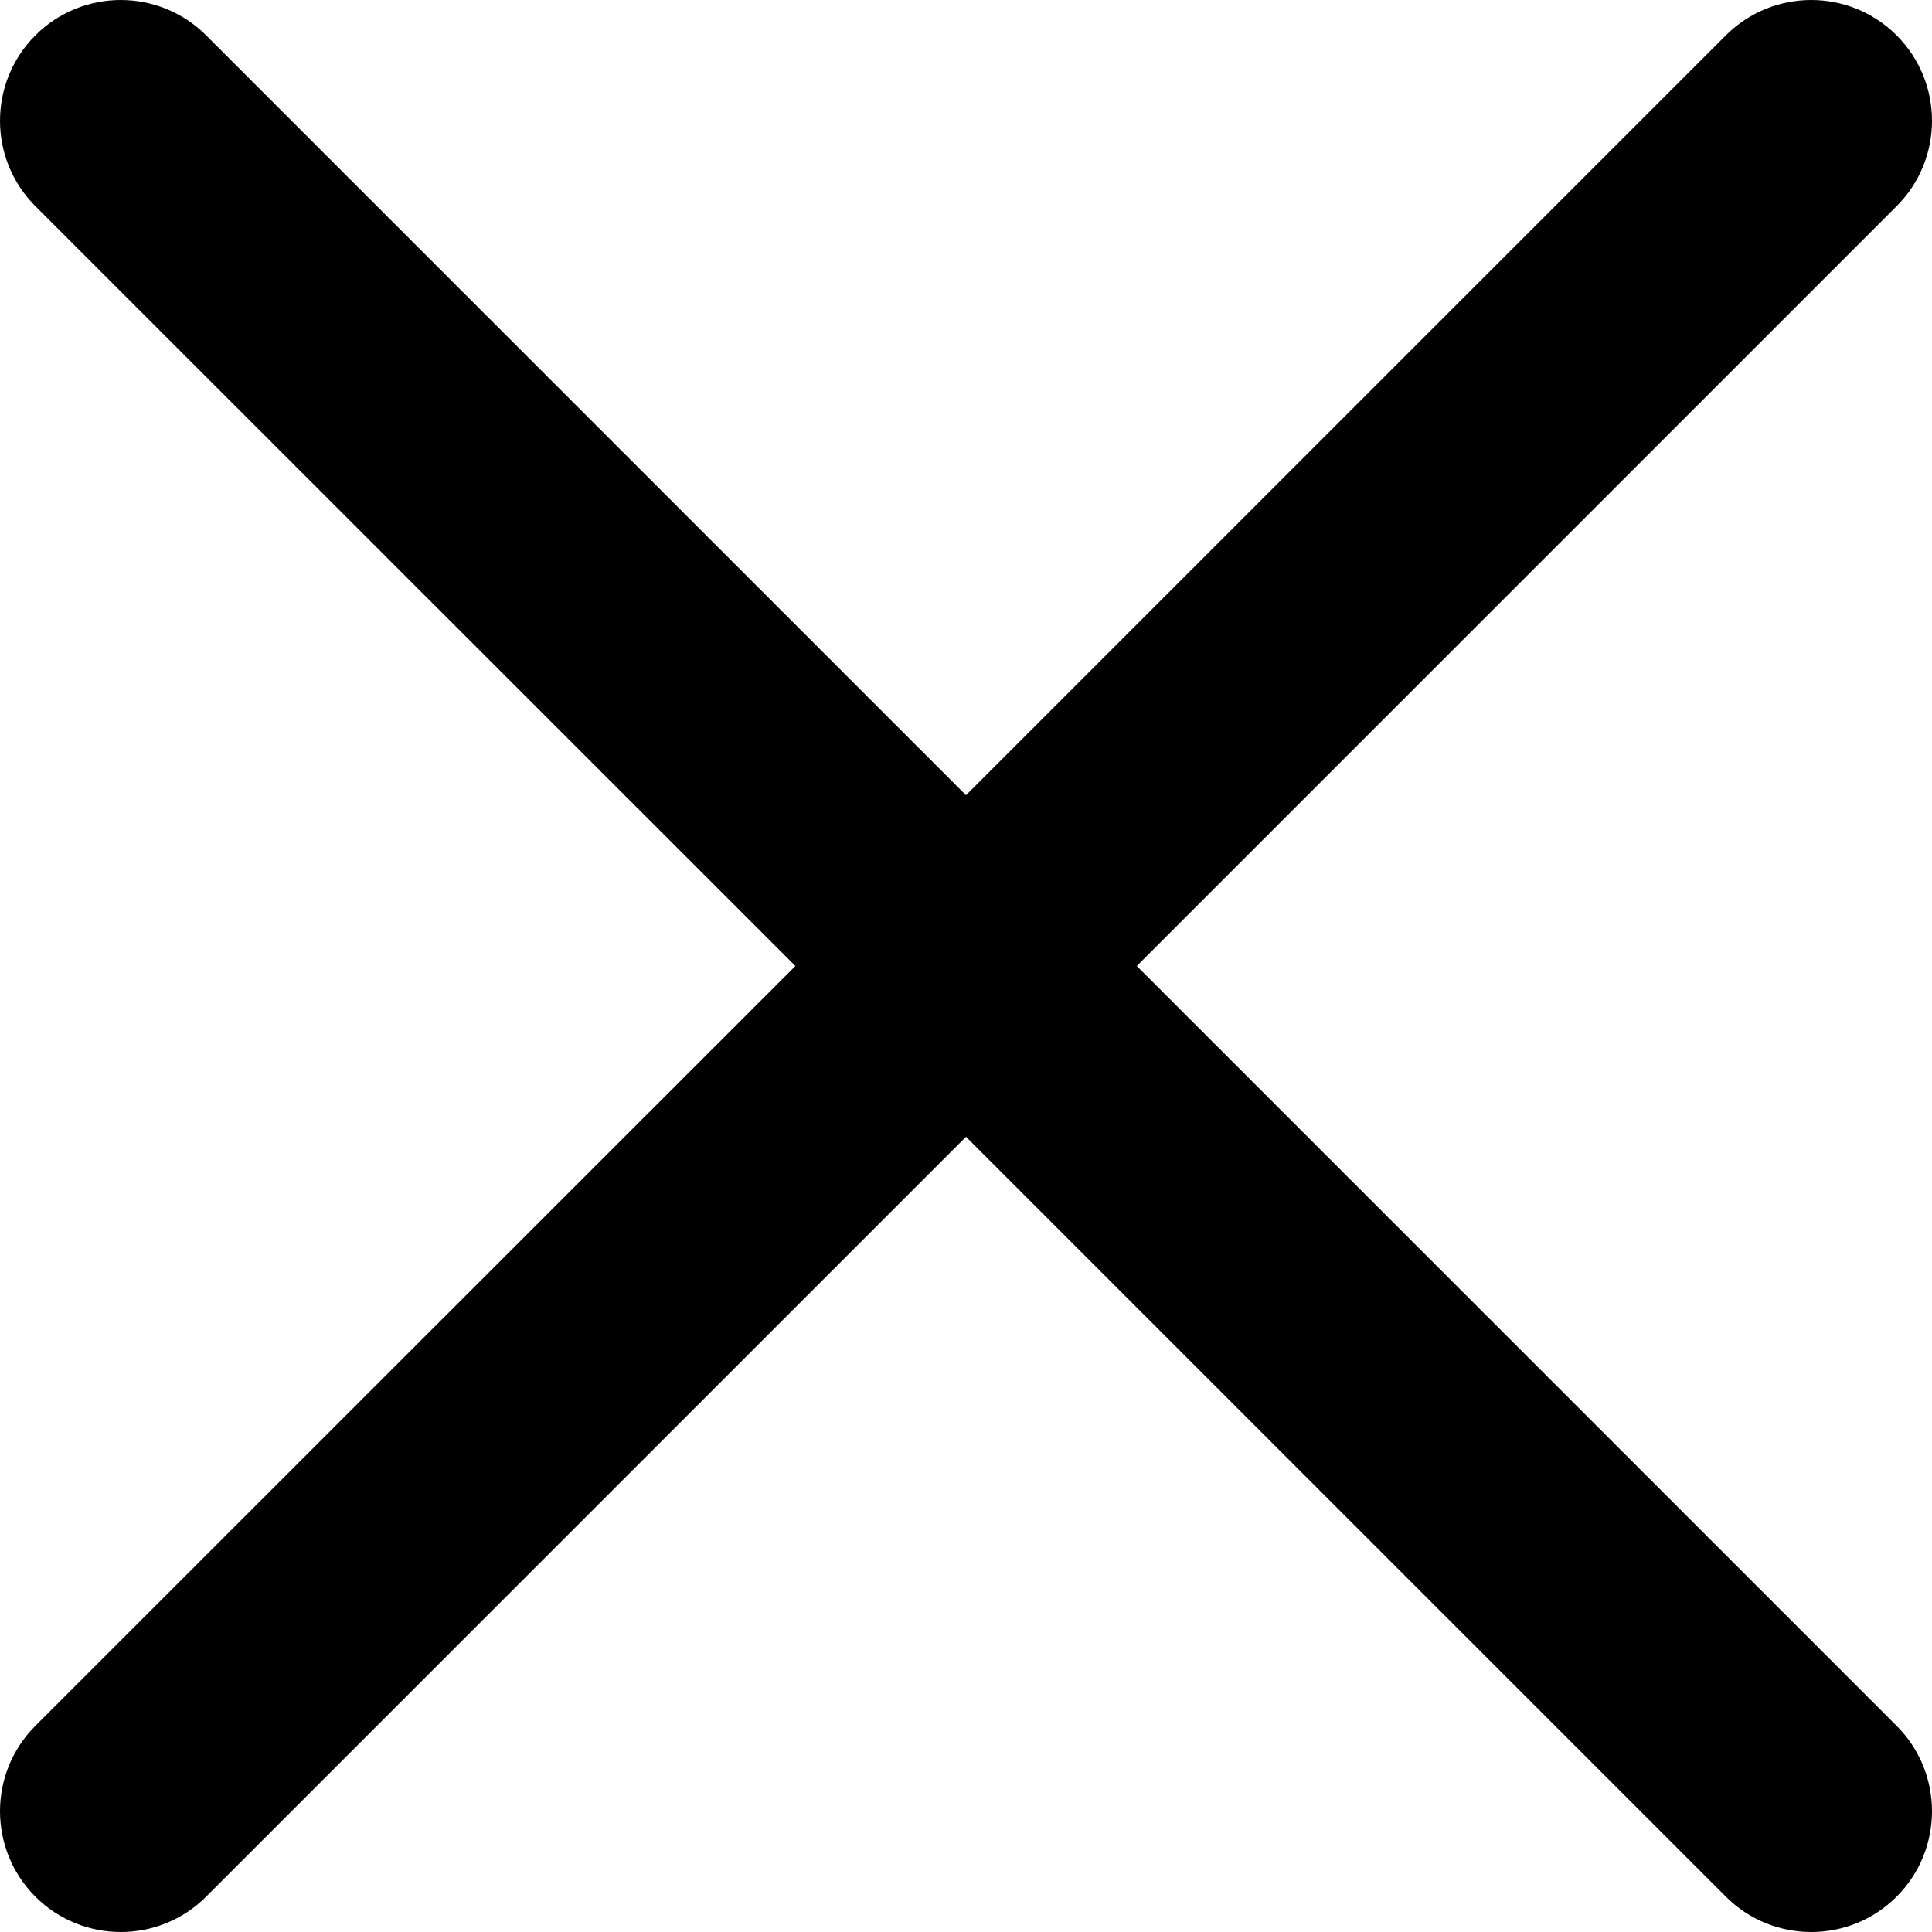
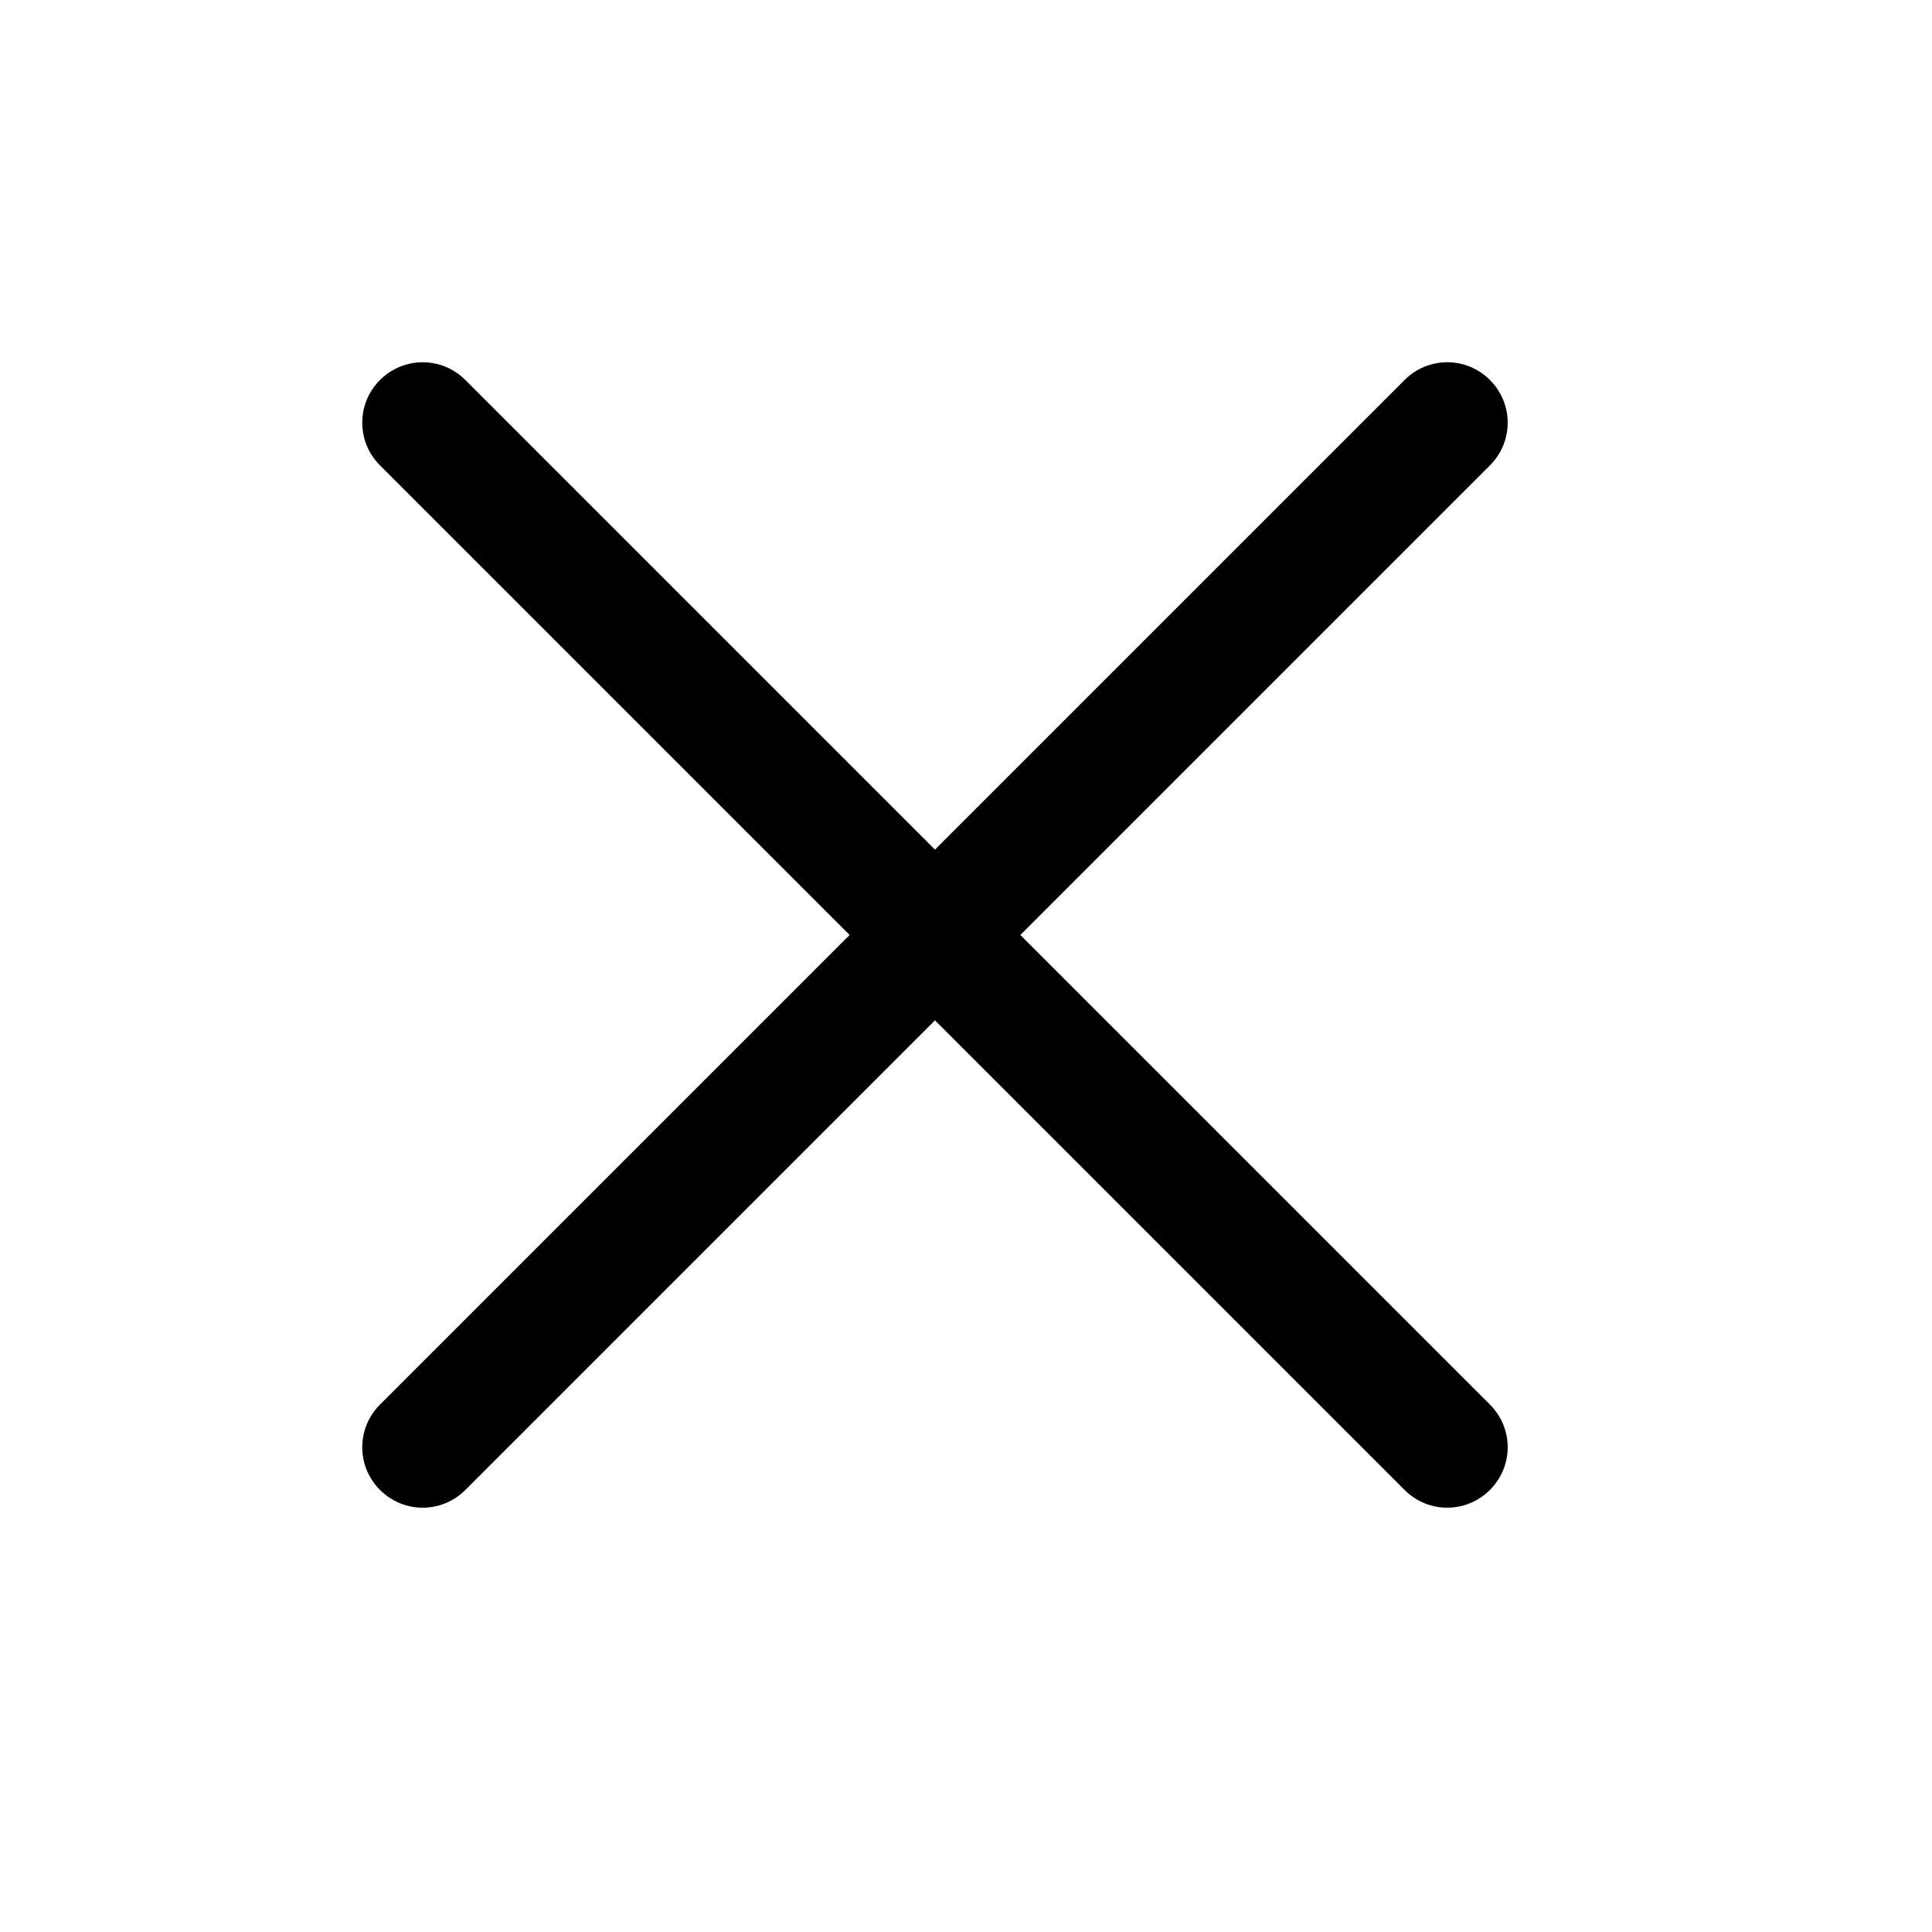
- <svg xmlns="http://www.w3.org/2000/svg" width="10" height="10" viewBox="0 0 10 10" fill="none">
-   <path d="M5.884 5L9.817 1.067C10.061 0.823 10.061 0.427 9.817 0.183C9.573 -0.061 9.177 -0.061 8.933 0.183L5 4.116L1.067 0.183C0.823 -0.061 0.427 -0.061 0.183 0.183C-0.061 0.427 -0.061 0.823 0.183 1.067L4.117 5L0.183 8.933C-0.061 9.177 -0.061 9.573 0.183 9.817C0.305 9.939 0.465 10 0.625 10C0.785 10 0.945 9.939 1.067 9.817L5 5.884L8.933 9.817C9.055 9.939 9.215 10 9.375 10C9.535 10 9.695 9.939 9.817 9.817C10.061 9.573 10.061 9.177 9.817 8.933L5.884 5Z" fill="currentColor" />
+ <svg xmlns="http://www.w3.org/2000/svg" width="16" height="16" viewBox="0 0 16 16" fill="none">
+   <path d="M12.339 3.147C12.143 2.951 11.828 2.951 11.632 3.147L7.743 7.036L3.854 3.147C3.658 2.951 3.343 2.951 3.147 3.147C2.951 3.343 2.951 3.658 3.147 3.854L7.036 7.743L3.147 11.632C2.951 11.828 2.951 12.143 3.147 12.339C3.343 12.535 3.658 12.535 3.854 12.339L7.743 8.45L11.632 12.339C11.828 12.535 12.143 12.535 12.339 12.339C12.535 12.143 12.535 11.828 12.339 11.632L8.45 7.743L12.339 3.854C12.535 3.658 12.535 3.343 12.339 3.147Z" fill="black" />
</svg>
